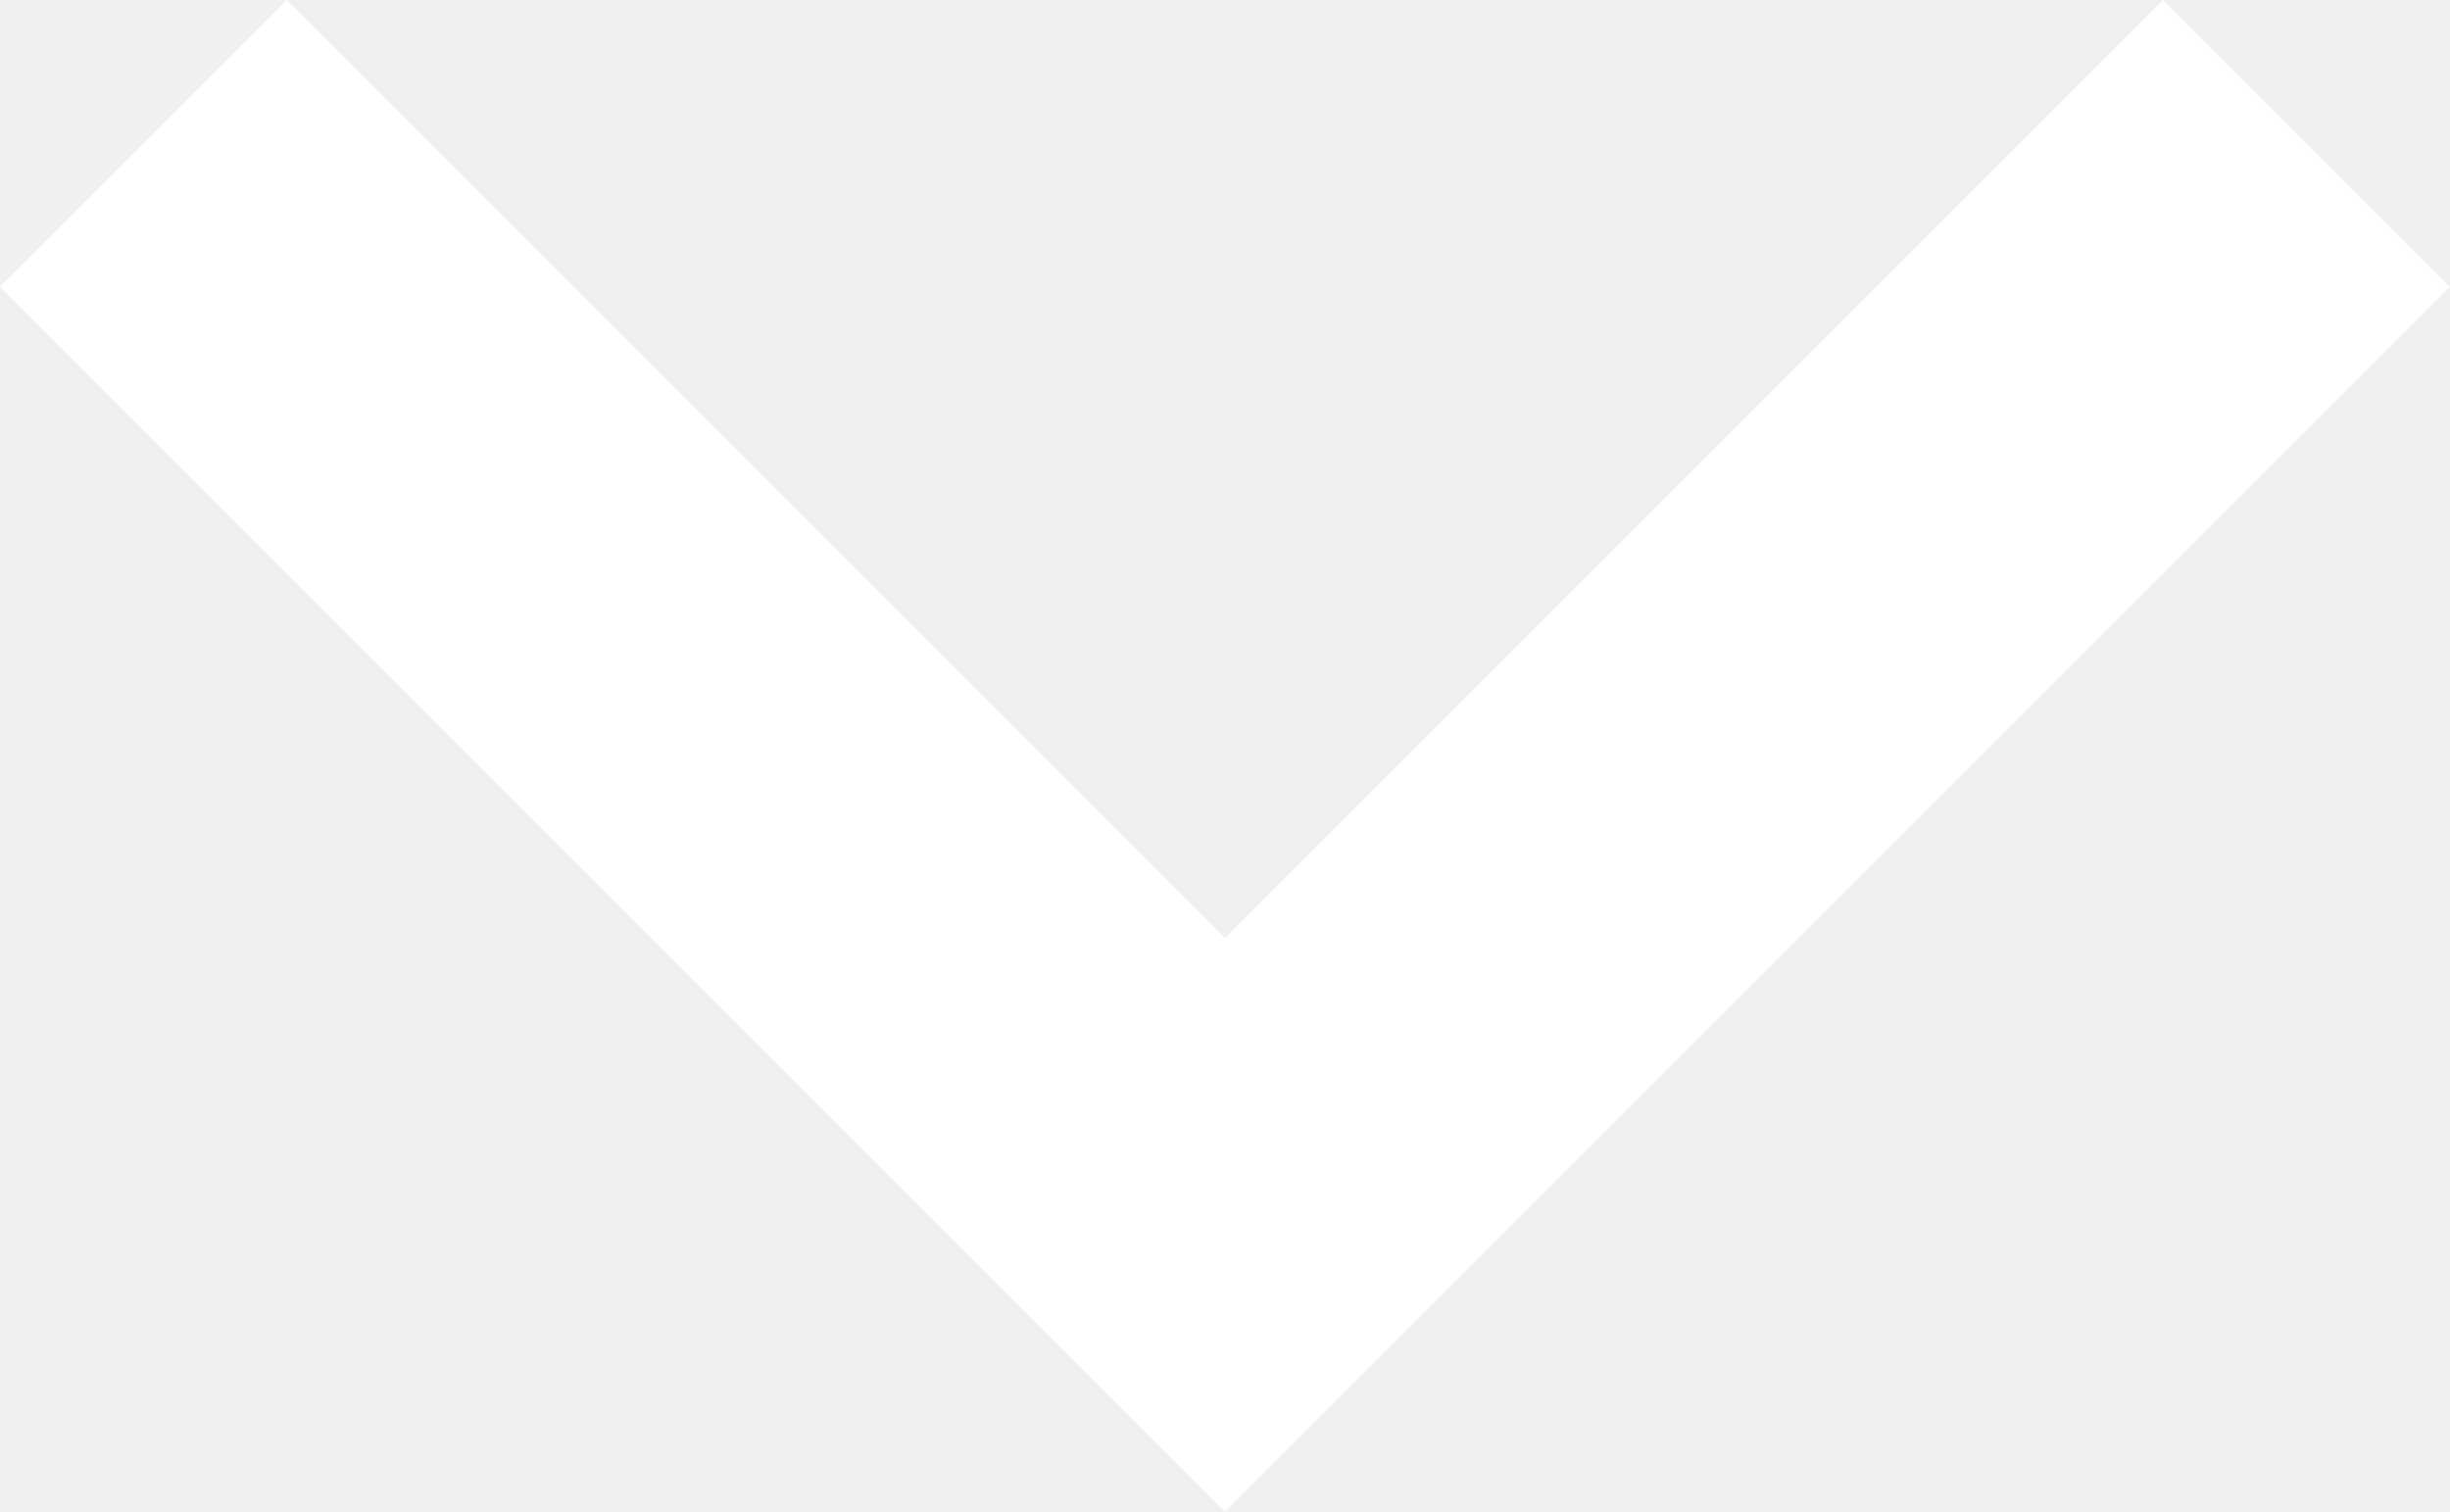
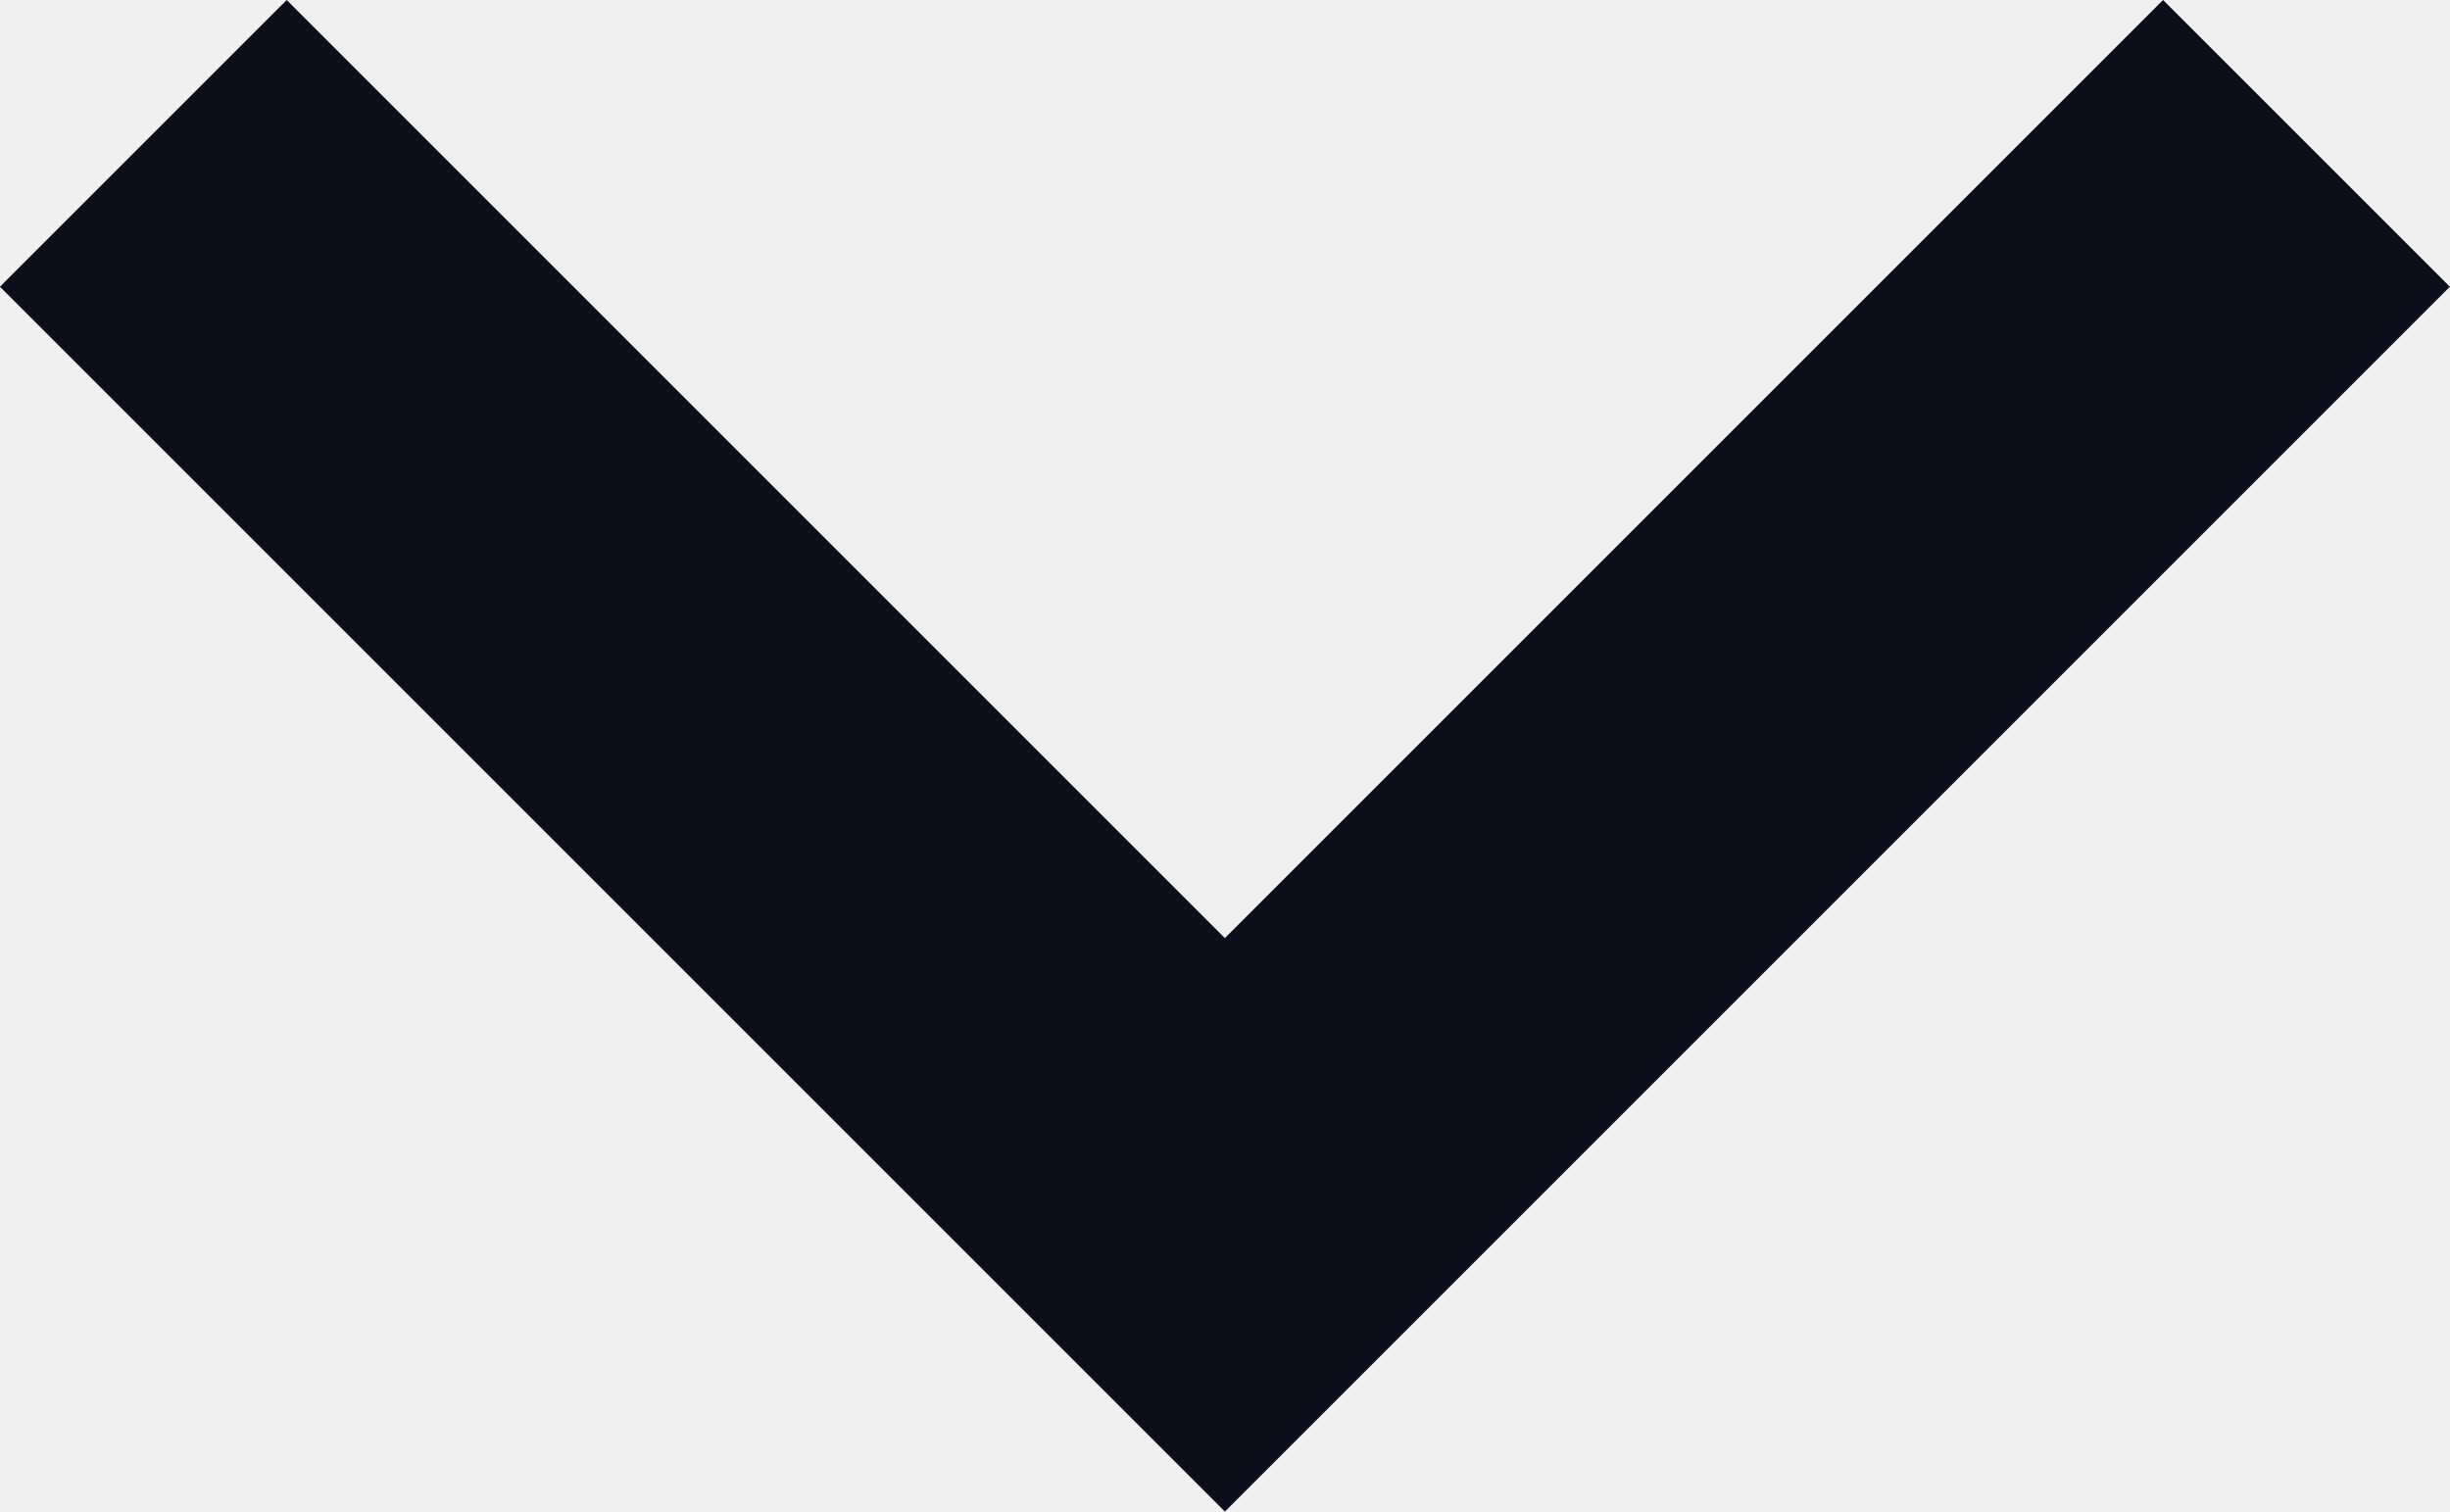
<svg xmlns="http://www.w3.org/2000/svg" width="9.061" height="5.591" viewBox="0 0 9.061 5.591">
-   <path id="패스_36" data-name="패스 36" d="M10325.451-14984l4,4,4-4" transform="translate(-10324.921 14984.53)" fill="none" stroke="#fff" stroke-width="1.5" />
+   <path id="패스_36" data-name="패스 36" d="M10325.451-14984l4,4,4-4" transform="translate(-10324.921 14984.53)" fill="none" stroke="#0c0e1c" stroke-width="1.5" />
</svg>
